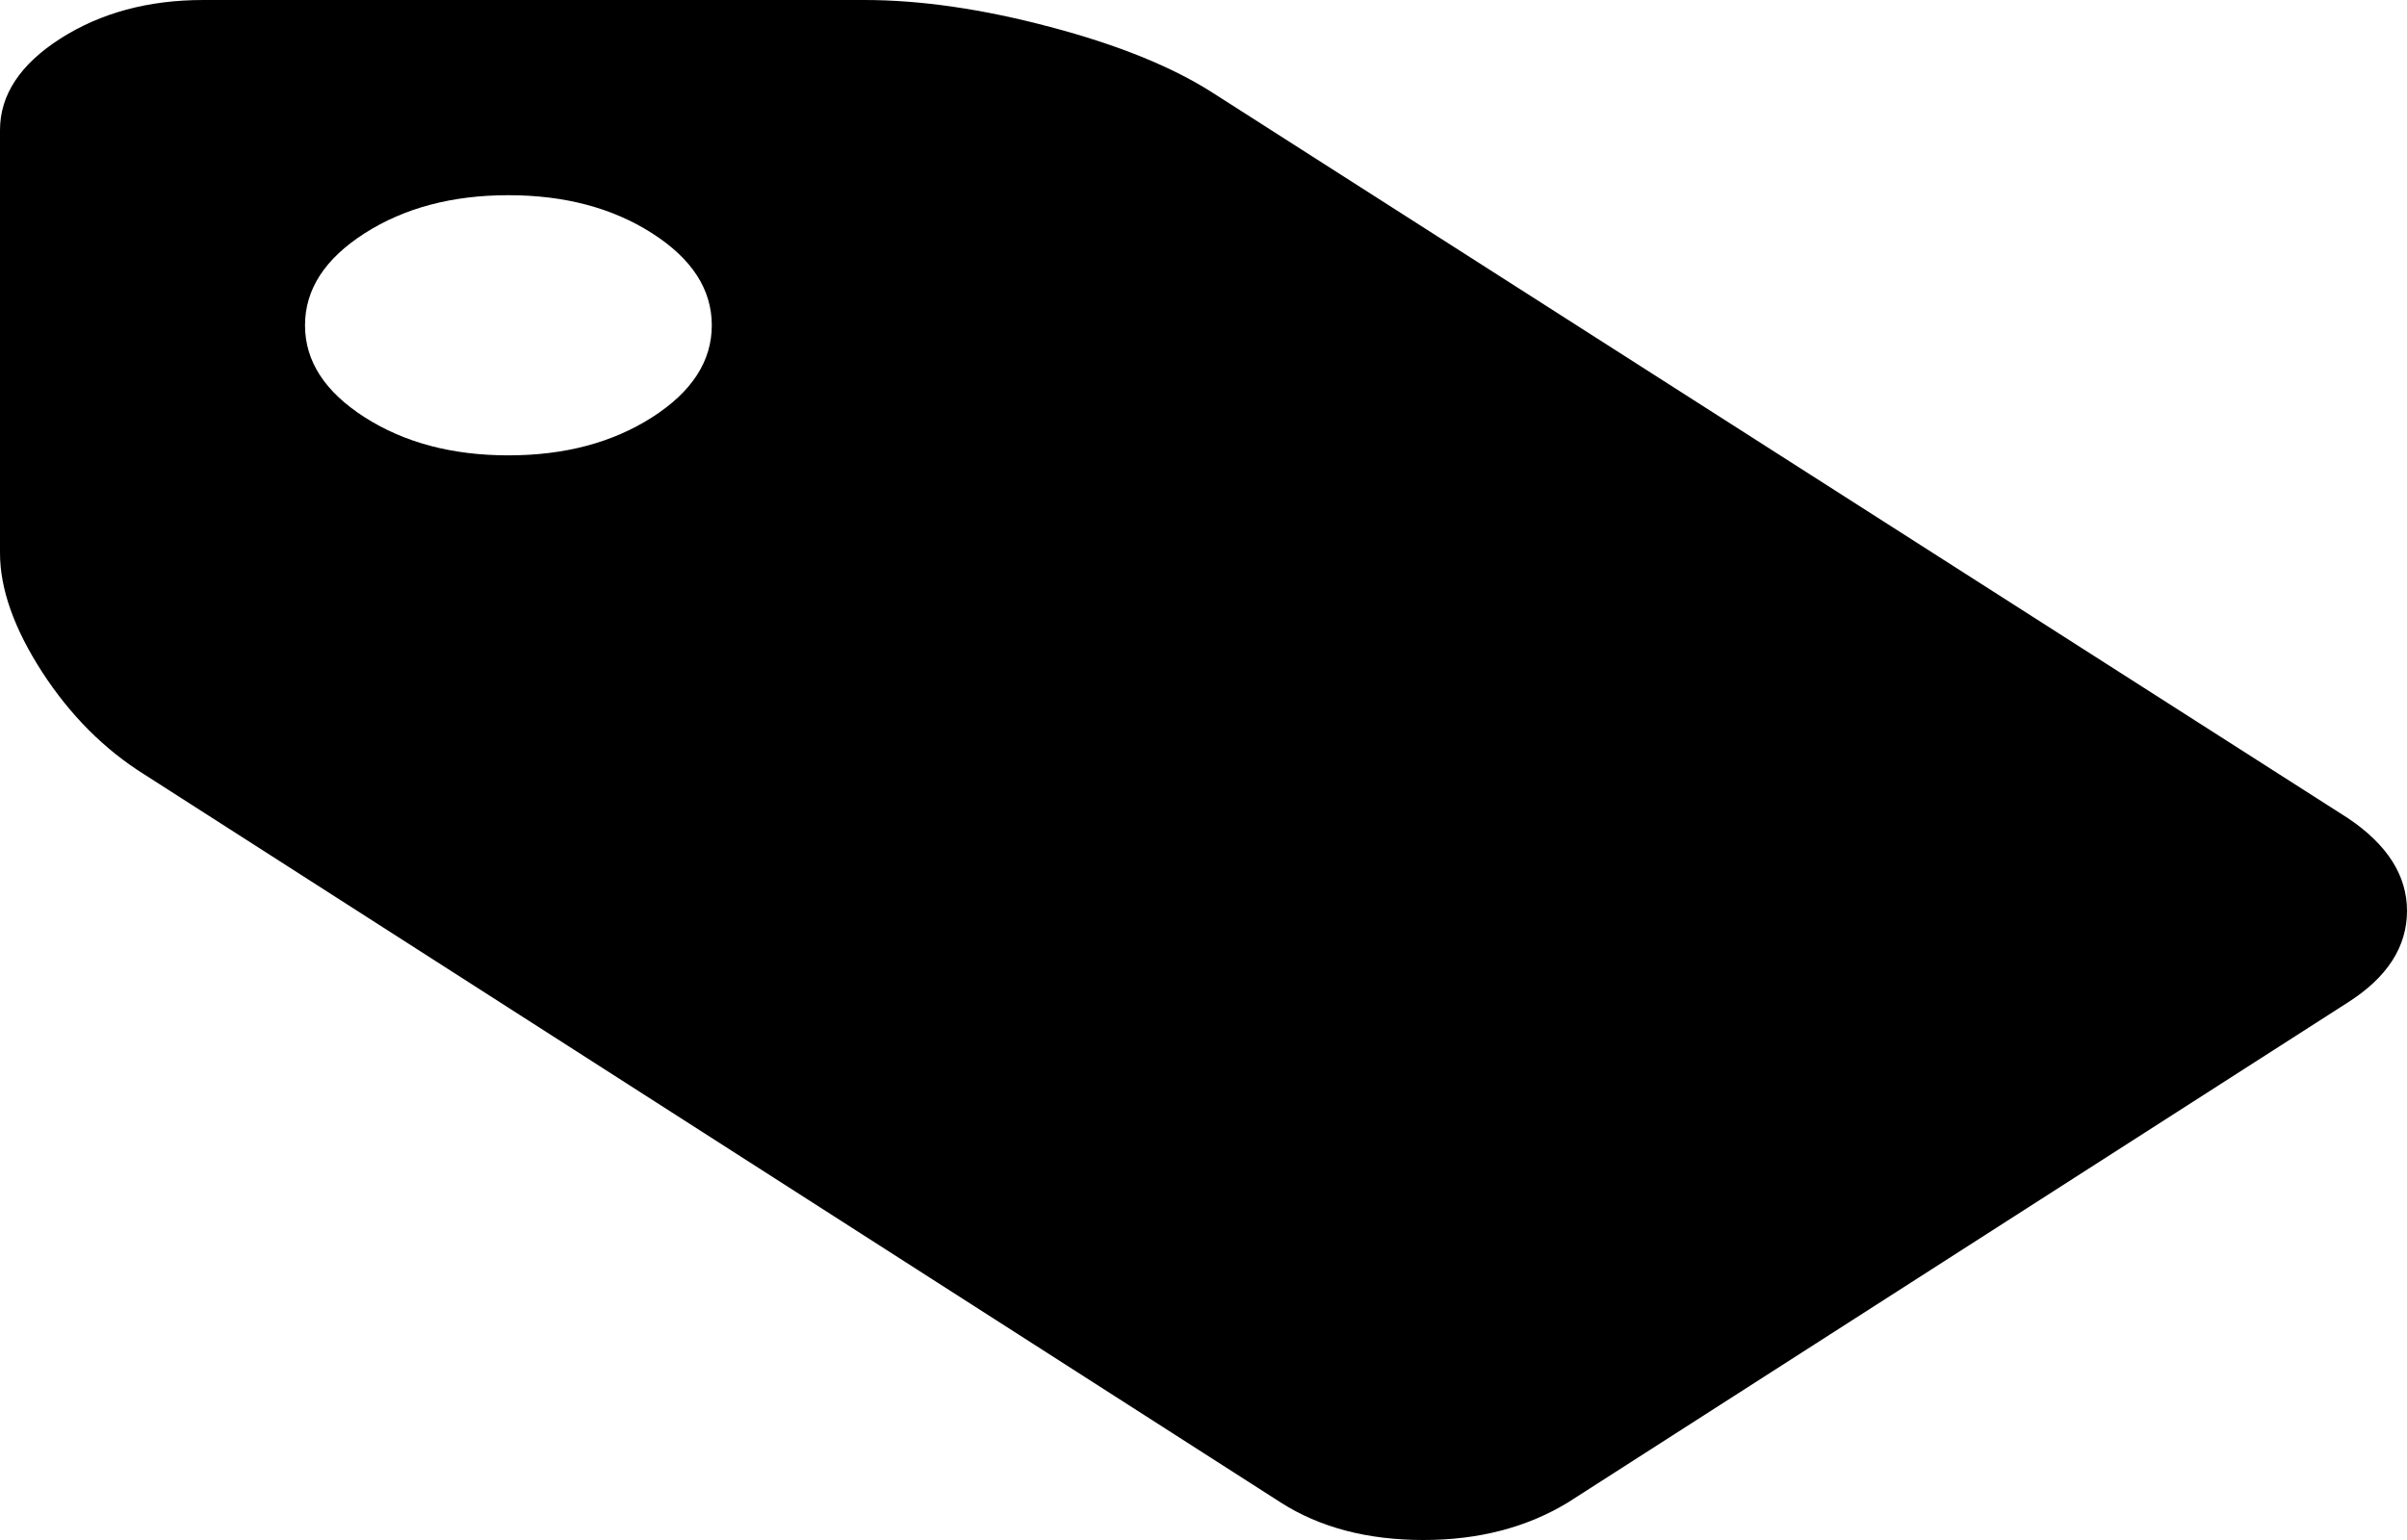
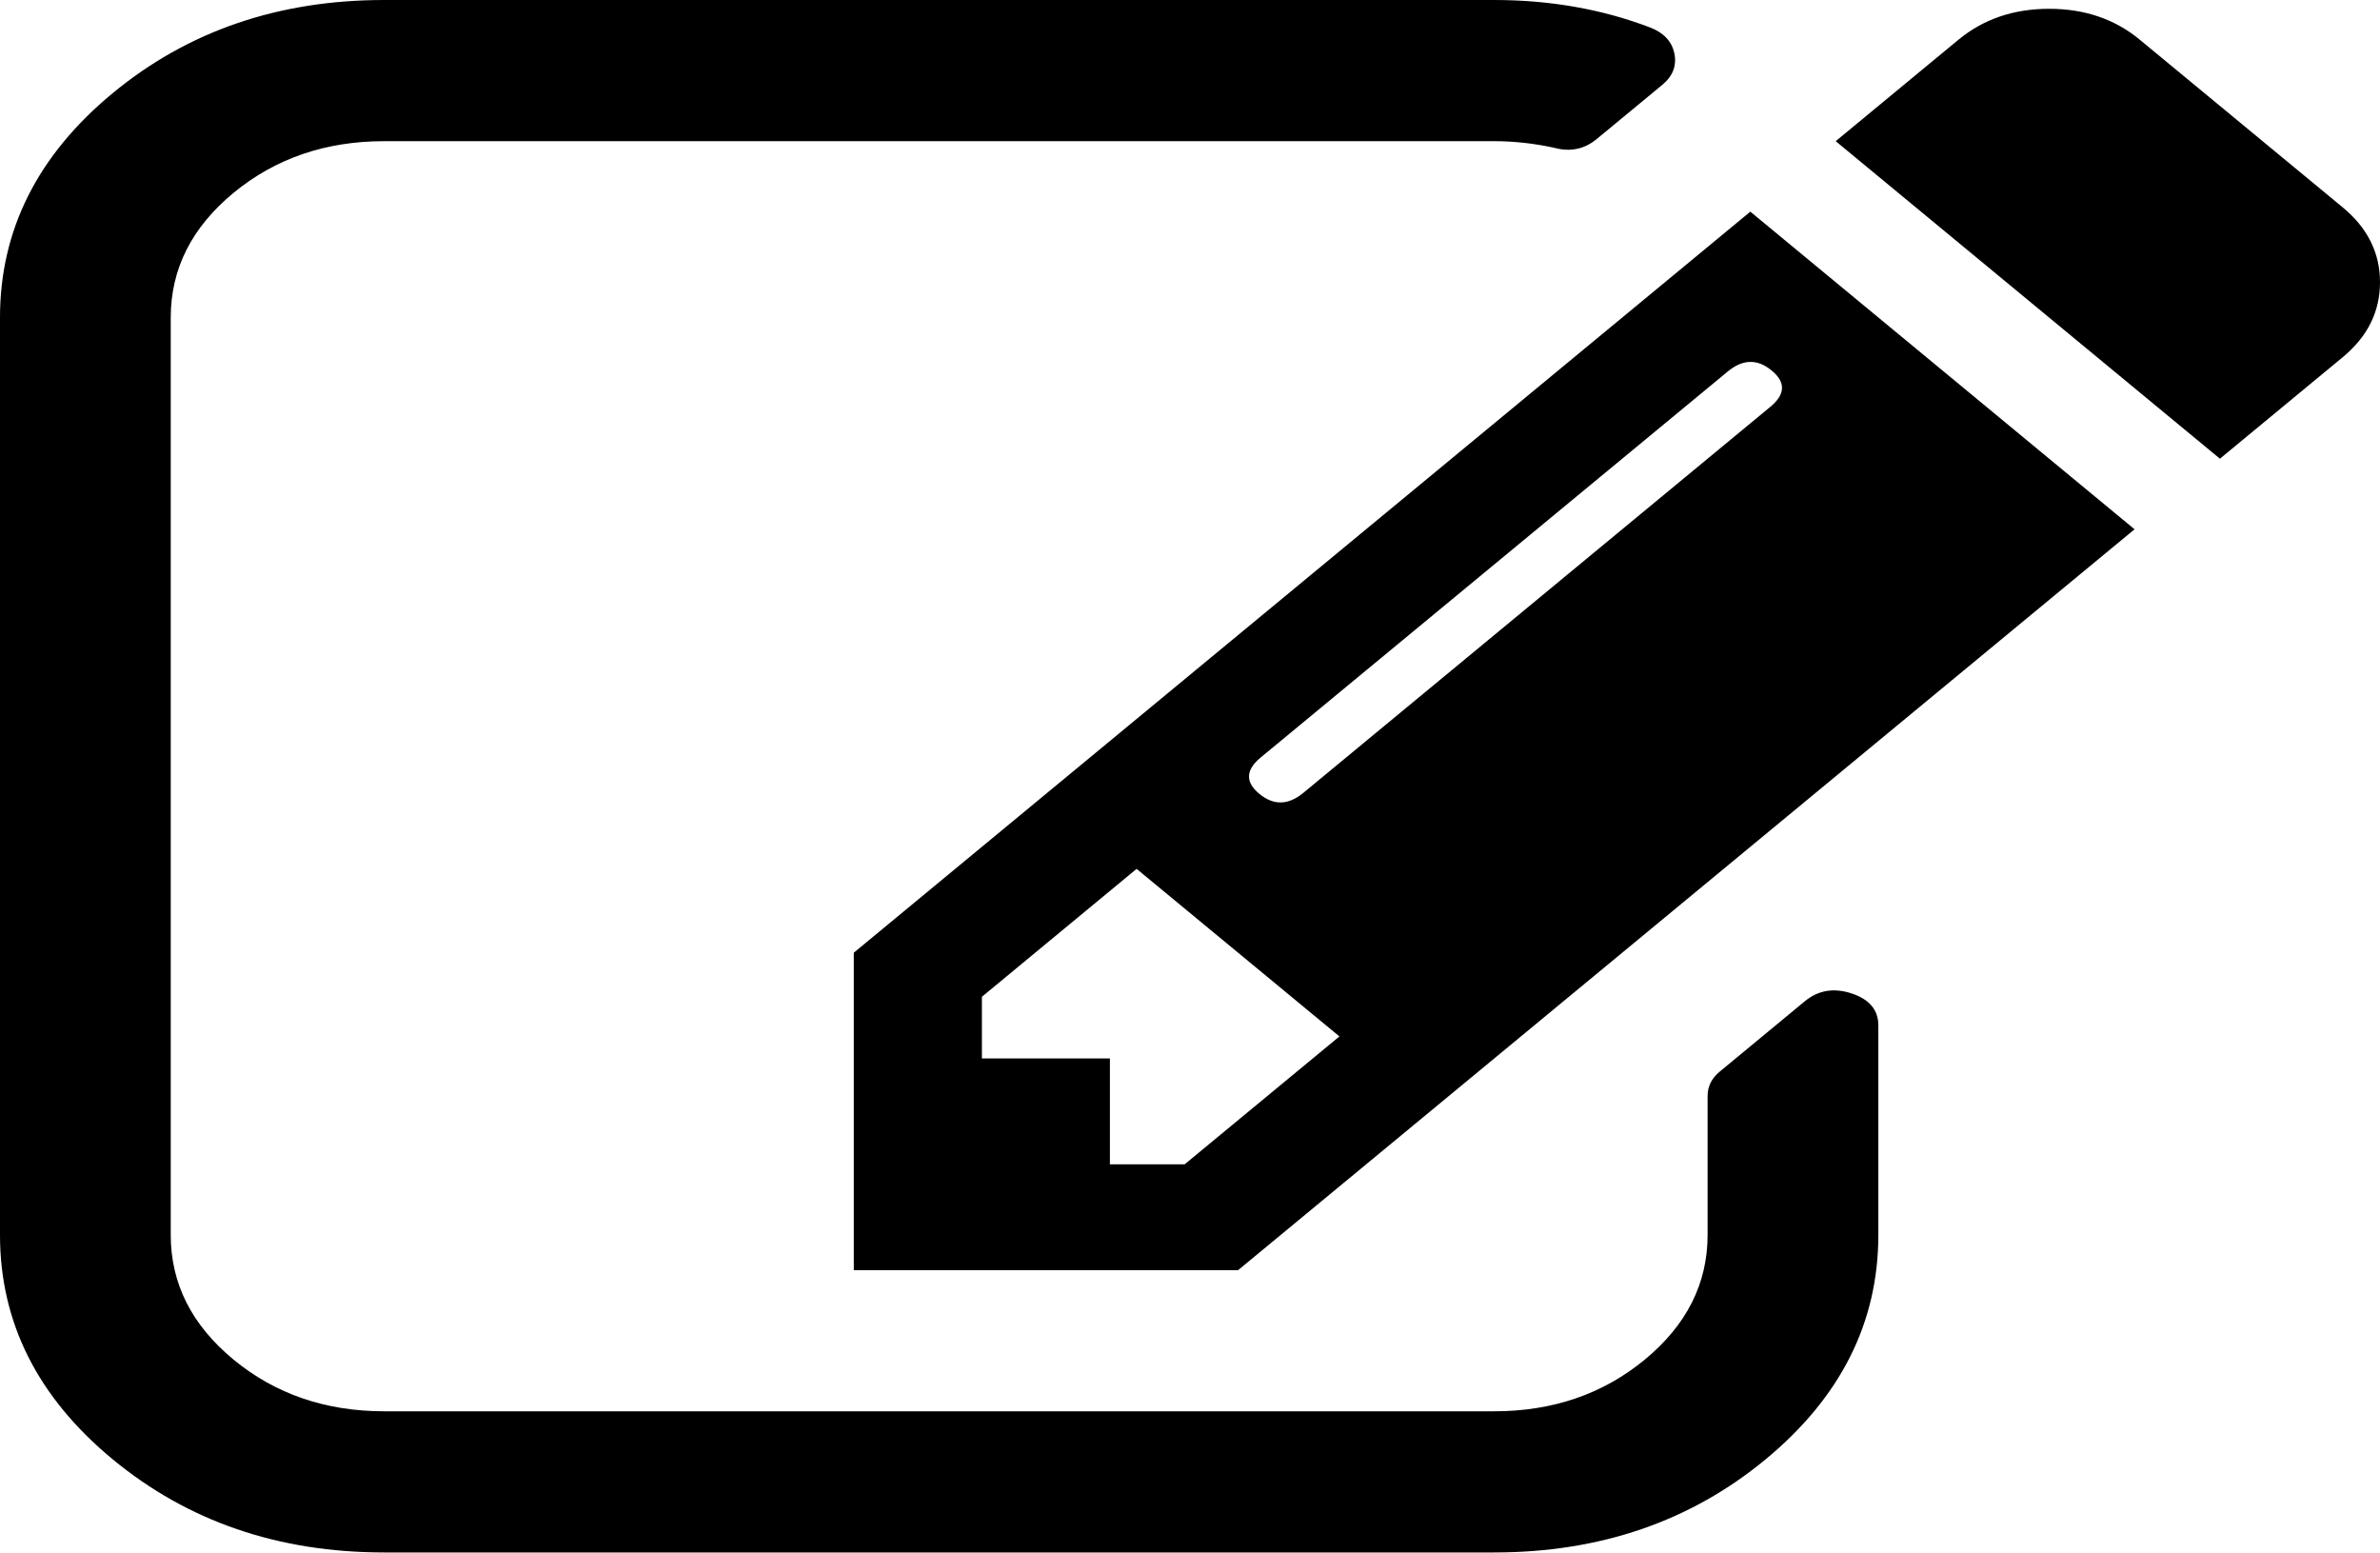
- <svg xmlns="http://www.w3.org/2000/svg" version="1.1" width="25px" height="16px">
-   <g transform="matrix(1 0 0 1 -531 -138 )">
-     <path d="M 6.774 4.335  C 7.186 4.071  7.393 3.753  7.393 3.38  C 7.393 3.006  7.186 2.688  6.774 2.424  C 6.361 2.16  5.864 2.028  5.281 2.028  C 4.697 2.028  4.2 2.16  3.787 2.424  C 3.375 2.688  3.168 3.006  3.168 3.38  C 3.168 3.753  3.375 4.071  3.787 4.335  C 4.2 4.599  4.697 4.731  5.281 4.731  C 5.864 4.731  6.361 4.599  6.774 4.335  Z M 24.389 8.502  C 24.796 8.776  25 9.097  25 9.463  C 25 9.836  24.796 10.153  24.389 10.413  L 16.287 15.609  C 15.858 15.87  15.358 16  14.785 16  C 14.202 16  13.707 15.87  13.3 15.609  L 1.502 8.048  C 1.084 7.787  0.729 7.431  0.437 6.981  C 0.146 6.53  0 6.118  0 5.745  L 0 1.352  C 0 0.986  0.209 0.669  0.627 0.401  C 1.045 0.134  1.54 0  2.112 0  L 8.977 0  C 9.56 0  10.204 0.093  10.908 0.28  C 11.612 0.466  12.173 0.694  12.591 0.961  L 24.389 8.502  Z " fill-rule="nonzero" fill="#000000" stroke="none" transform="matrix(1 0 0 1 531 138 )" />
+ <svg xmlns="http://www.w3.org/2000/svg" version="1.1" width="23px" height="15px">
+   <g transform="matrix(1 0 0 1 -390 -210 )">
+     <path d="M 10.726 11.25  L 11.448 11.25  L 12.944 10.014  L 10.984 8.395  L 9.489 9.631  L 9.489 10.227  L 10.726 10.227  L 10.726 11.25  Z M 17.108 3.931  C 17.254 3.81  17.259 3.693  17.121 3.58  C 16.984 3.466  16.842 3.469  16.696 3.59  L 12.183 7.319  C 12.037 7.44  12.033 7.557  12.17 7.67  C 12.308 7.784  12.45 7.781  12.596 7.66  L 17.108 3.931  Z M 17.895 9.599  C 18.067 9.656  18.152 9.759  18.152 9.908  L 18.152 11.932  C 18.152 12.777  17.789 13.5  17.063 14.1  C 16.337 14.7  15.462 15  14.439 15  L 3.713 15  C 2.69 15  1.816 14.7  1.089 14.1  C 0.363 13.5  0 12.777  0 11.932  L 0 3.068  C 0 2.223  0.363 1.5  1.089 0.9  C 1.816 0.3  2.69 0  3.713 0  L 14.439 0  C 14.981 0  15.484 0.089  15.948 0.266  C 16.077 0.316  16.154 0.398  16.18 0.511  C 16.206 0.632  16.167 0.735  16.064 0.82  L 15.432 1.342  C 15.312 1.442  15.174 1.47  15.02 1.428  C 14.822 1.385  14.629 1.364  14.439 1.364  L 3.713 1.364  C 3.146 1.364  2.66 1.531  2.256 1.864  C 1.852 2.198  1.65 2.599  1.65 3.068  L 1.65 11.932  C 1.65 12.401  1.852 12.802  2.256 13.136  C 2.66 13.469  3.146 13.636  3.713 13.636  L 14.439 13.636  C 15.007 13.636  15.492 13.469  15.896 13.136  C 16.3 12.802  16.502 12.401  16.502 11.932  L 16.502 10.589  C 16.502 10.497  16.541 10.419  16.618 10.355  L 17.443 9.673  C 17.572 9.567  17.723 9.542  17.895 9.599  Z M 8.251 9.205  L 16.915 2.045  L 20.628 5.114  L 11.964 12.273  L 8.251 12.273  L 8.251 9.205  Z M 23 2.727  C 23 3.011  22.88 3.253  22.639 3.452  L 21.453 4.432  L 17.74 1.364  L 18.926 0.384  C 19.167 0.185  19.459 0.085  19.803 0.085  C 20.146 0.085  20.439 0.185  20.679 0.384  L 22.639 2.003  C 22.88 2.202  23 2.443  23 2.727  Z " fill-rule="nonzero" fill="#000000" stroke="none" transform="matrix(1 0 0 1 390 210 )" />
  </g>
</svg>
